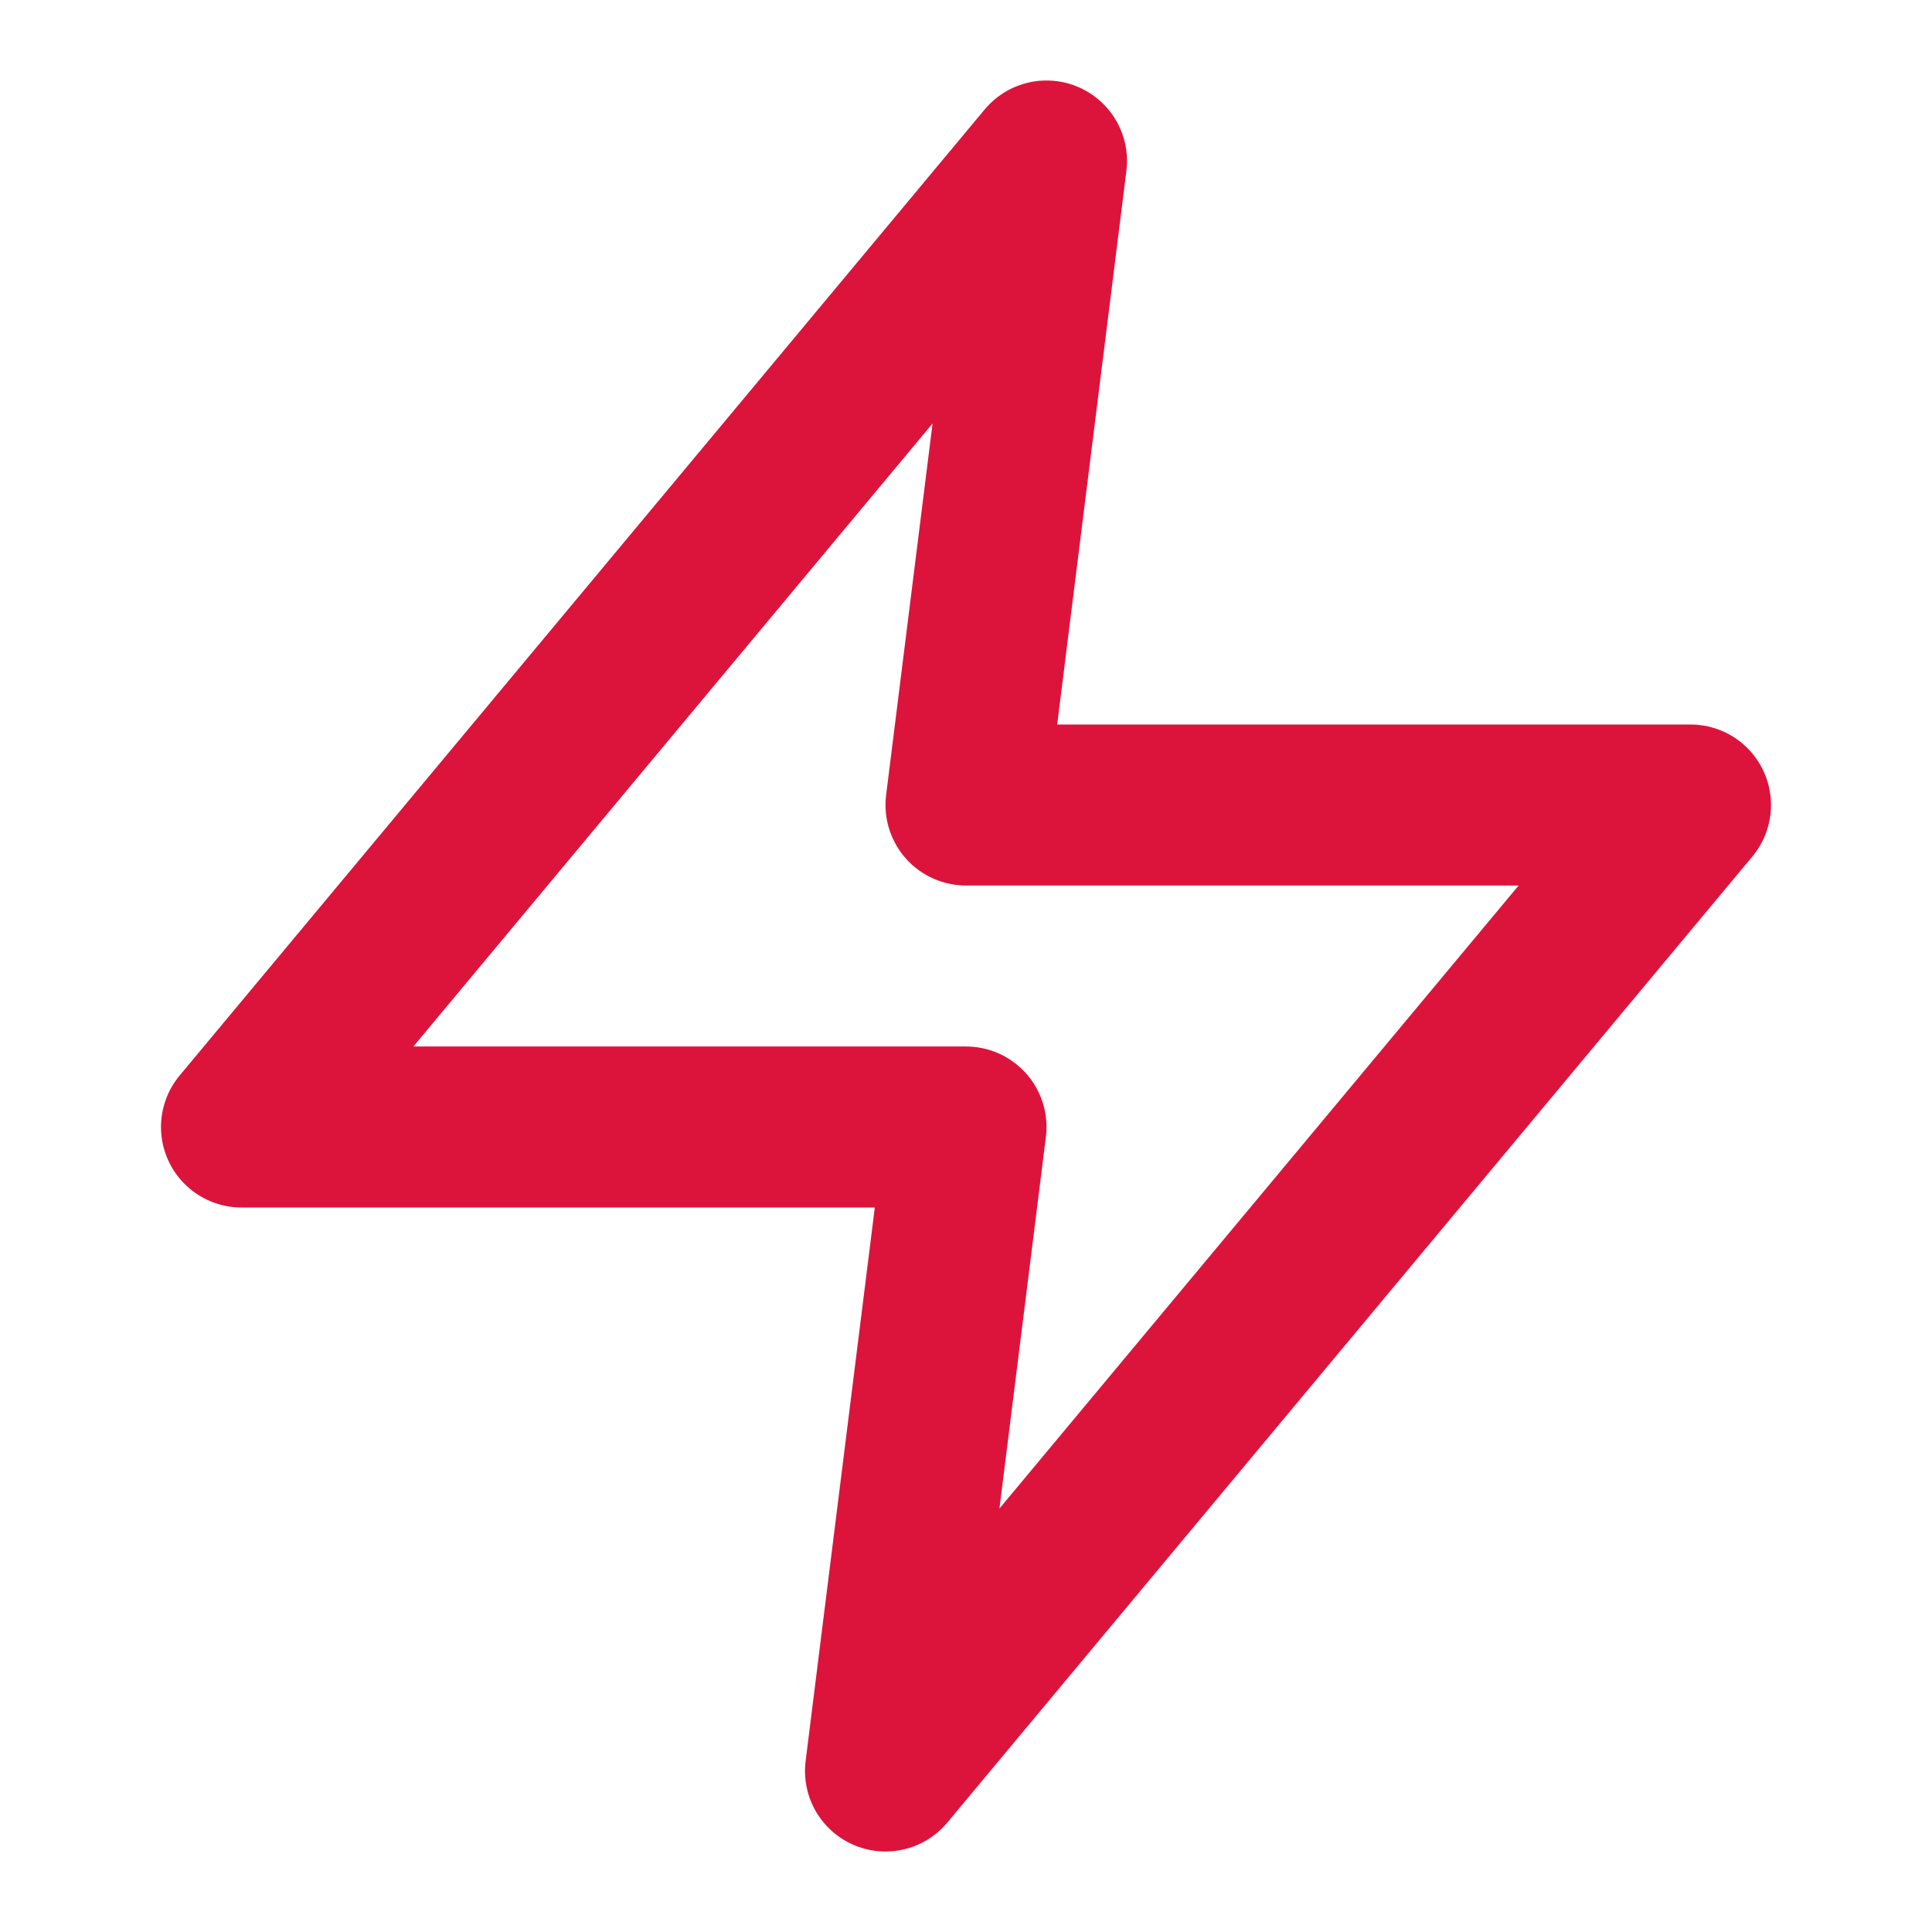
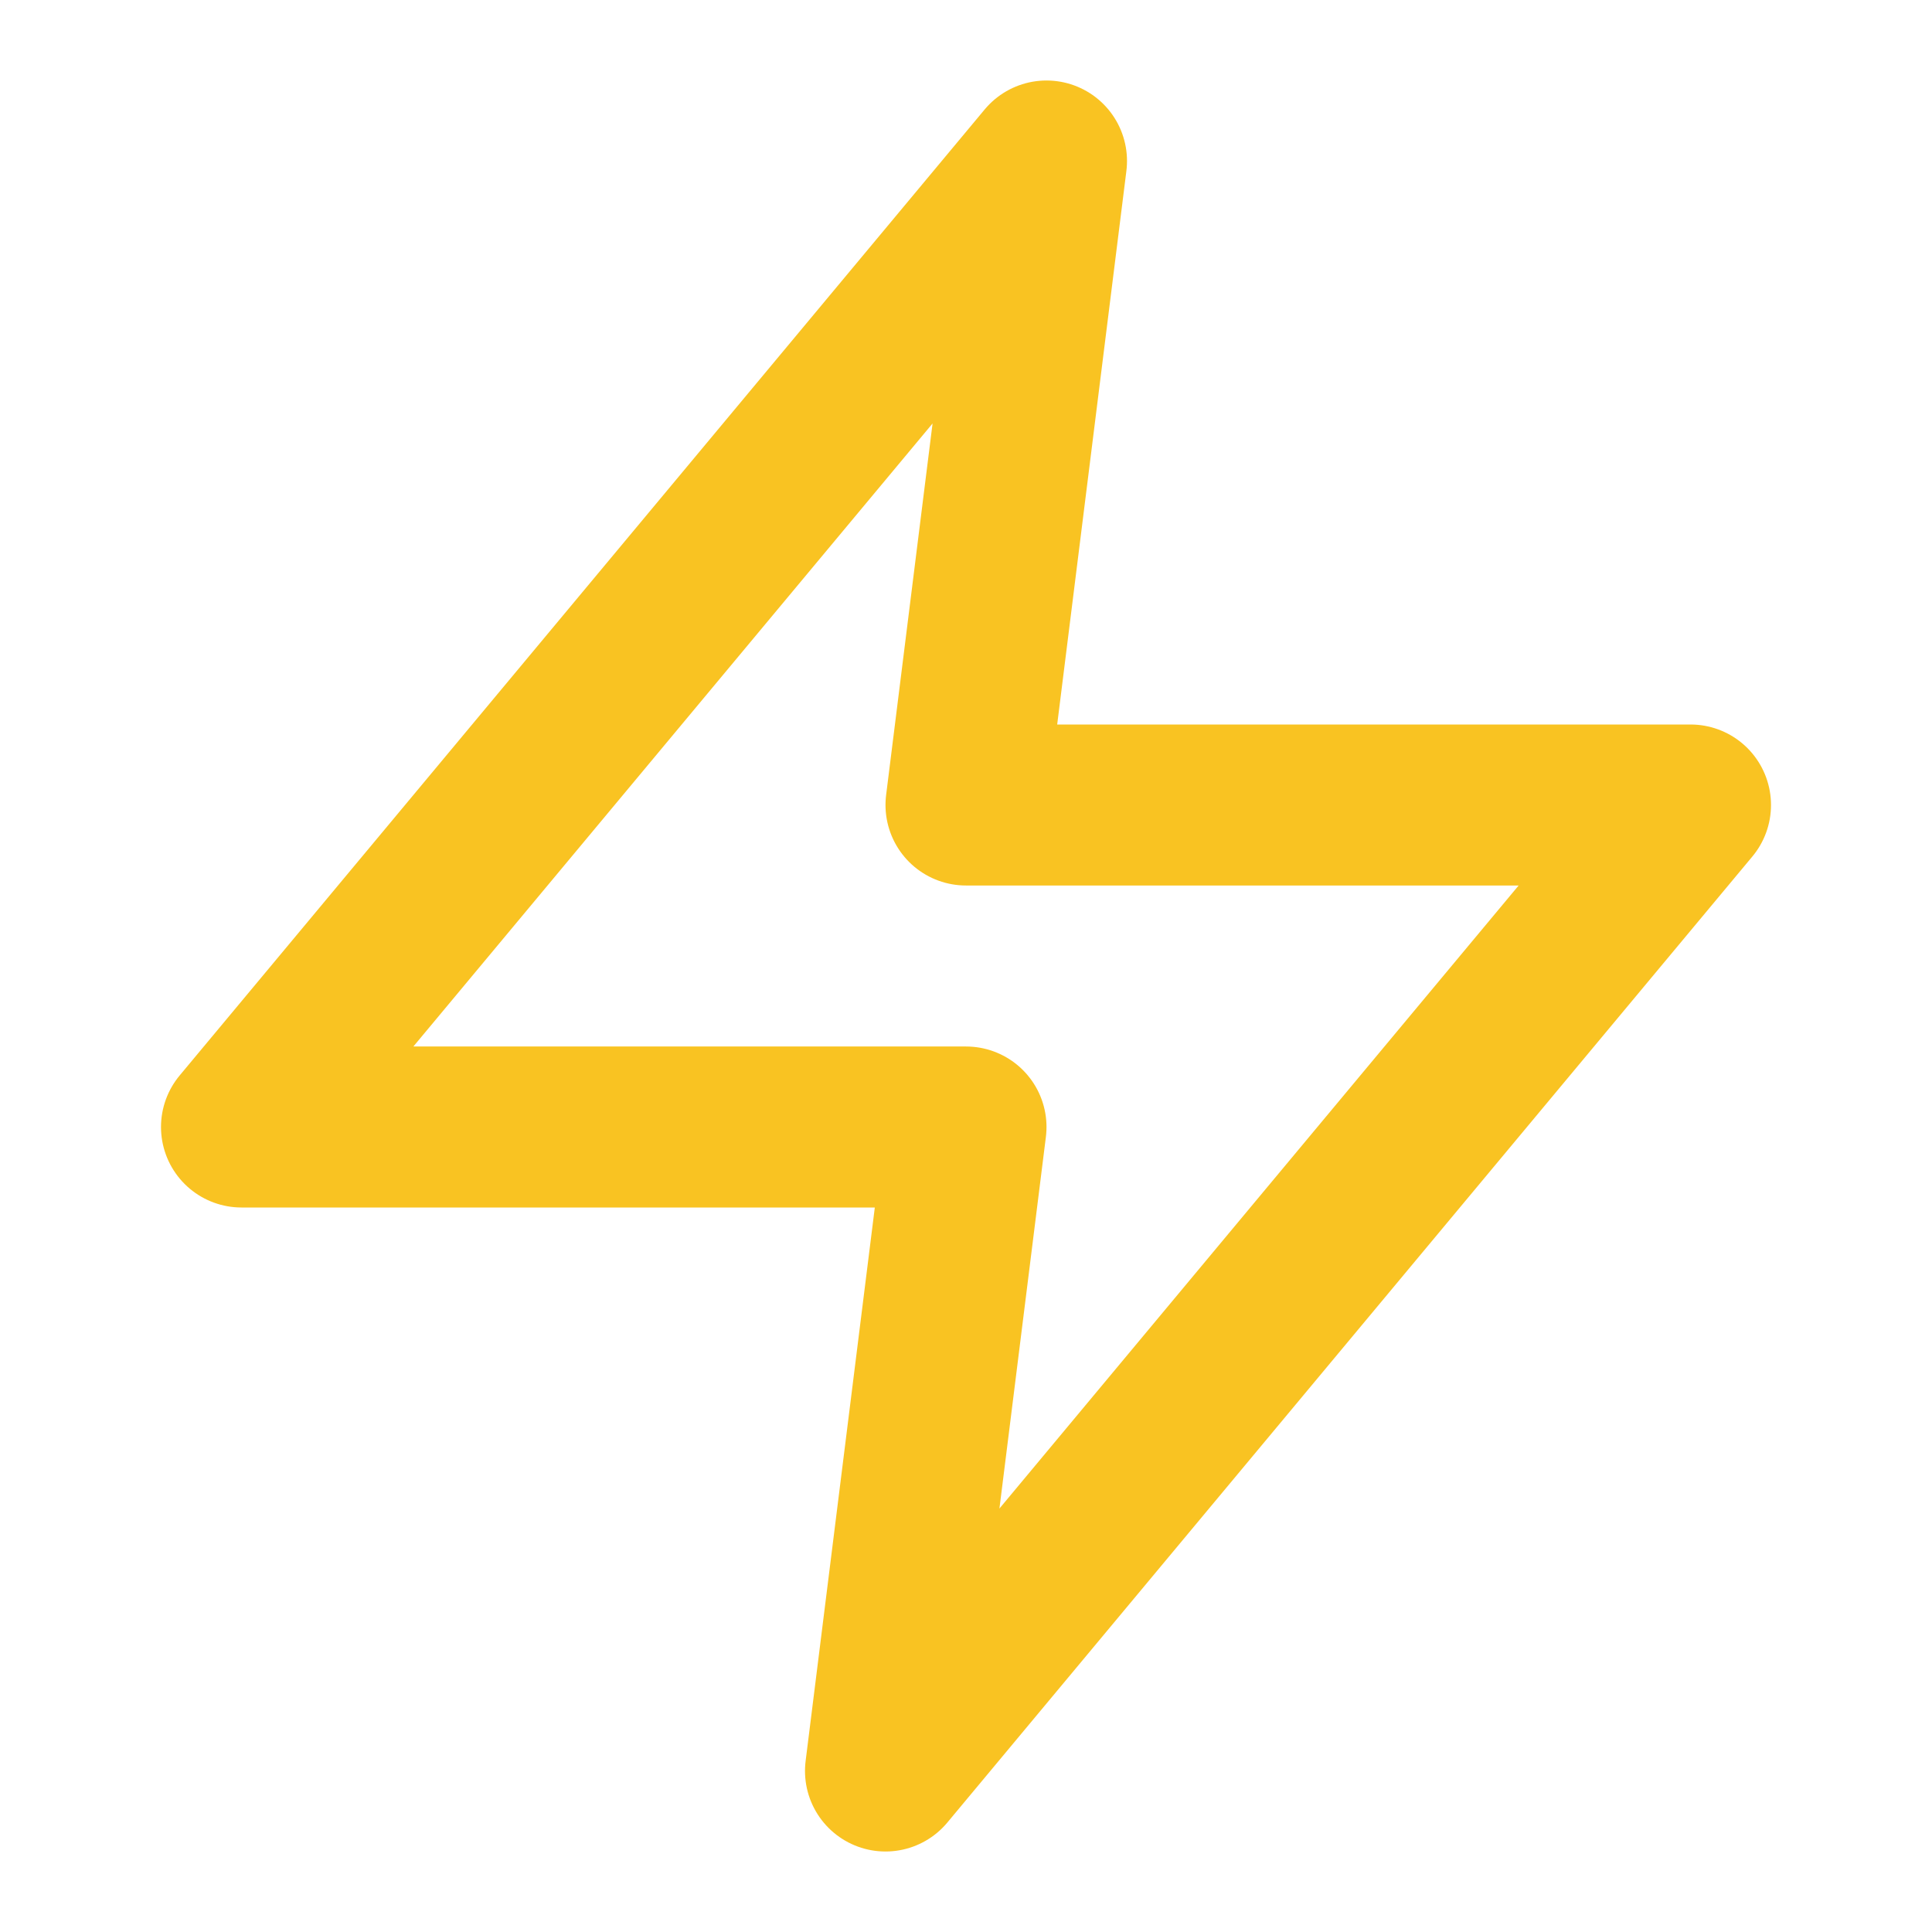
- <svg xmlns="http://www.w3.org/2000/svg" width="24" height="24" viewBox="0 0 24 24" fill="none" stroke="crimson" stroke-width="2" stroke-linecap="round" stroke-linejoin="round" class="feather feather-zap">
+ <svg xmlns="http://www.w3.org/2000/svg" width="40" height="40" viewBox="0 0 24 24" fill="none" stroke="#f9c322" stroke-width="2" stroke-linecap="round" stroke-linejoin="round" class="feather feather-zap">
  <polygon points="13 2 3 14 12 14 11 22 21 10 12 10 13 2" />
</svg>
